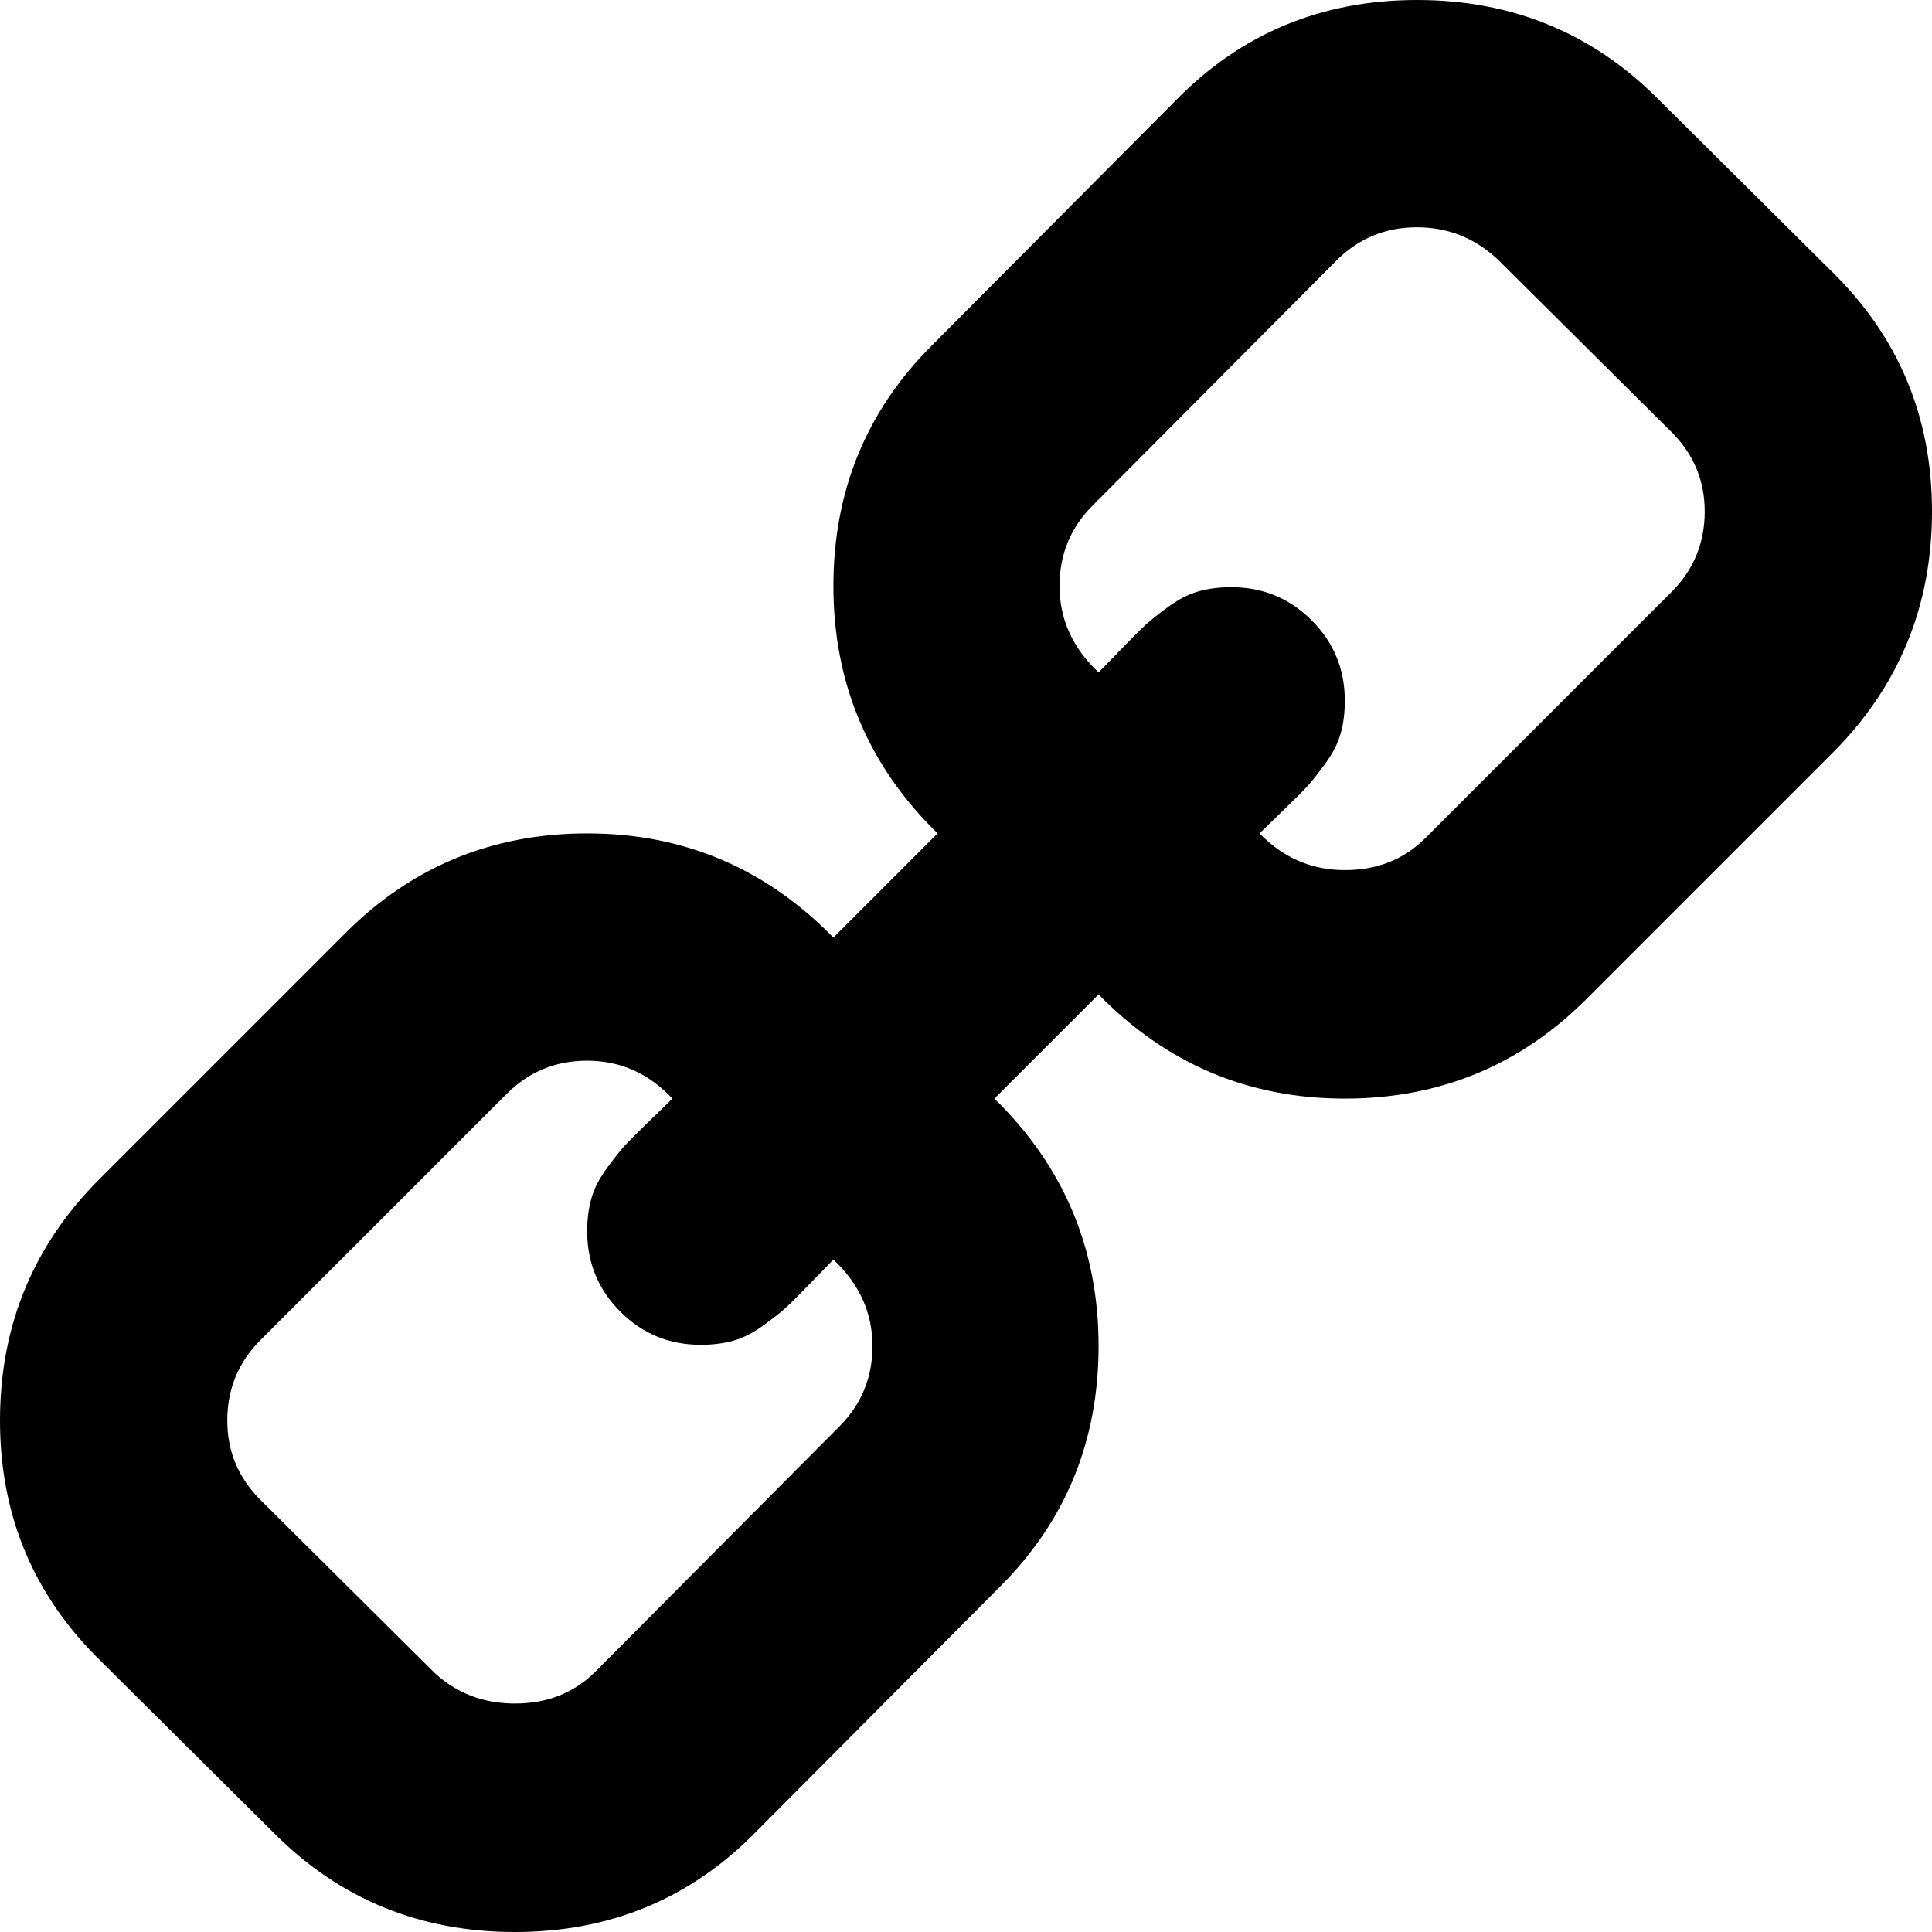
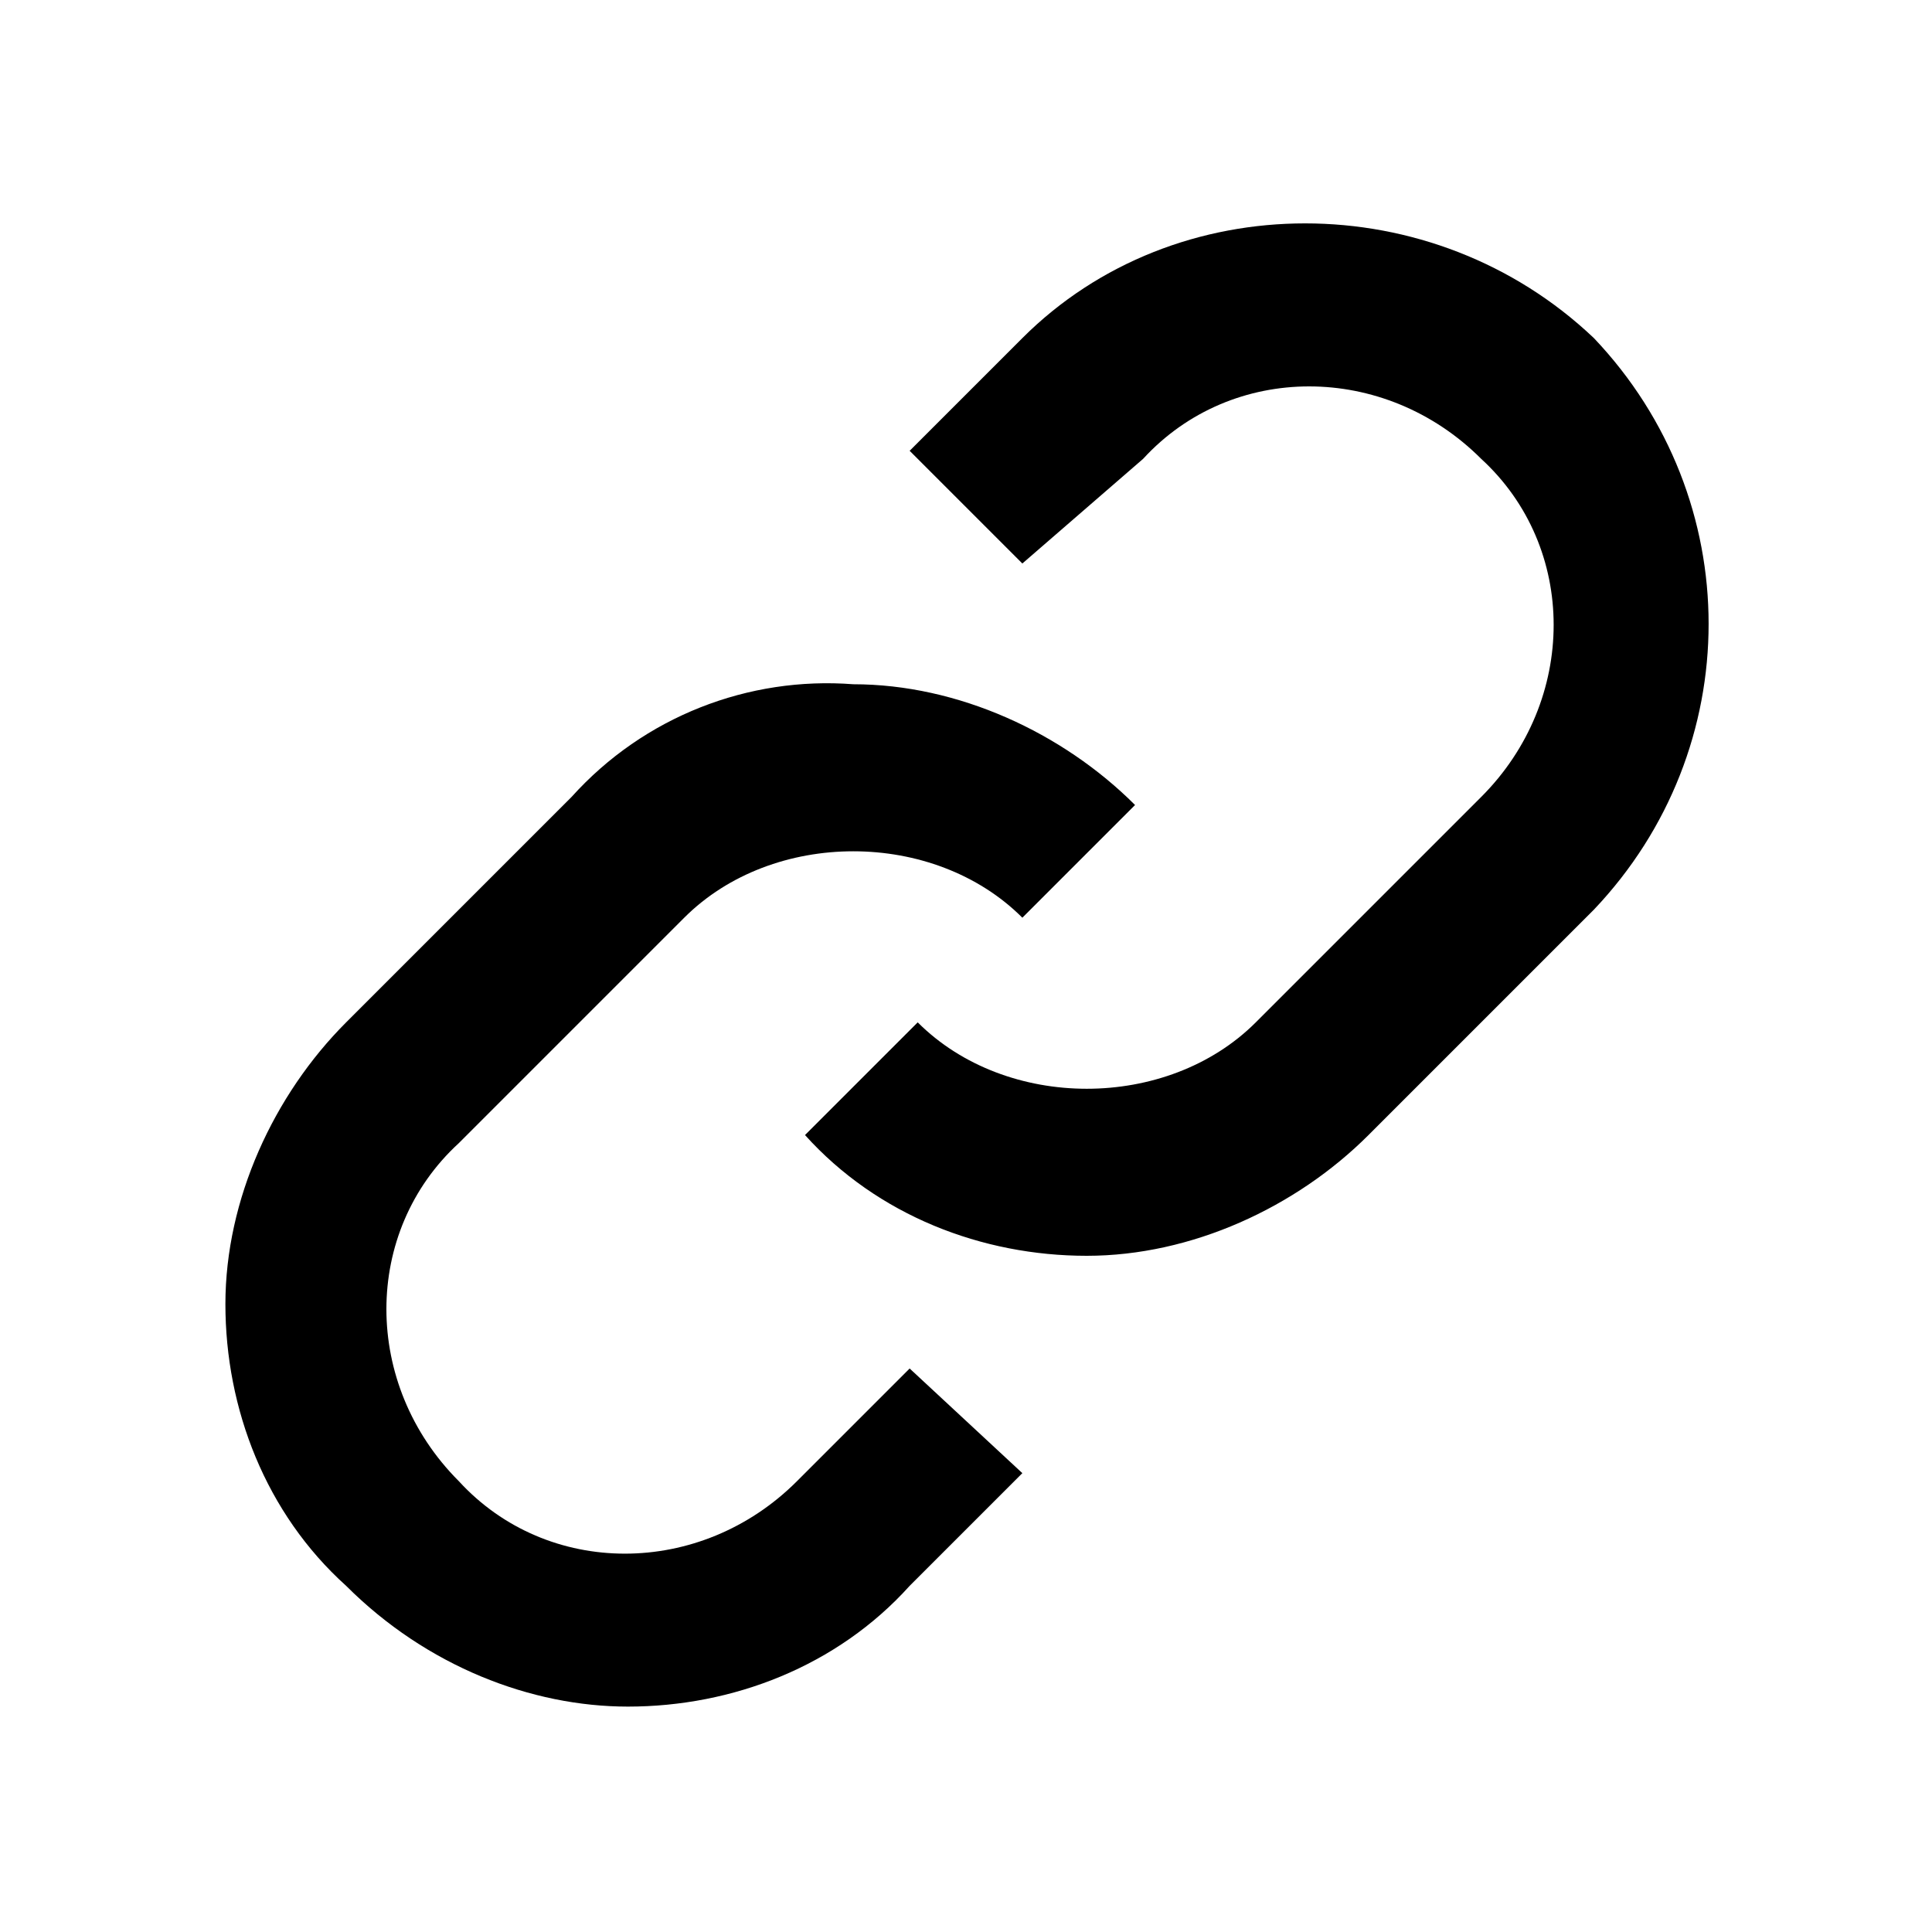
- <svg xmlns="http://www.w3.org/2000/svg" viewBox="0 0 250 250">
-   <path d="M29.412 183.824q0-6.128 4.289-10.417l31.863-31.863q4.289-4.29 10.416-4.29 6.434 0 11.03 4.903-.46.46-2.91 2.834-2.452 2.374-3.294 3.293-.843.92-2.298 2.91-1.455 1.992-1.991 3.907-.537 1.915-.537 4.213 0 6.127 4.29 10.416 4.289 4.29 10.416 4.29 2.298 0 4.213-.537 1.915-.536 3.906-1.991 1.992-1.455 2.91-2.298.92-.842 3.294-3.293 2.375-2.451 2.834-2.91 5.055 4.748 5.055 11.182 0 6.127-4.289 10.416L77.053 216.3q-4.136 4.136-10.417 4.136-6.127 0-10.417-3.983l-22.518-22.365q-4.29-4.29-4.29-10.263zm107.69-107.997q0-6.127 4.289-10.416l31.556-31.71q4.29-4.29 10.417-4.29 5.974 0 10.417 4.137l22.518 22.365q4.29 4.29 4.29 10.263 0 6.128-4.29 10.417l-31.863 31.863q-4.136 4.136-10.416 4.136-6.434 0-11.03-4.749.46-.46 2.91-2.834 2.452-2.374 3.294-3.293.843-.92 2.298-2.91 1.455-1.992 1.991-3.907.537-1.915.537-4.213 0-6.127-4.29-10.416-4.289-4.29-10.416-4.29-2.298 0-4.213.537-1.915.536-3.906 1.991-1.992 1.455-2.91 2.298-.92.842-3.294 3.293-2.375 2.451-2.834 2.91-5.055-4.748-5.055-11.182zM0 183.824q0 18.382 13.02 31.096l22.52 22.366Q48.253 250 66.635 250q18.536 0 31.25-13.02l31.556-31.71q12.715-12.715 12.715-31.097 0-18.842-13.48-32.016l13.48-13.48q13.174 13.48 31.863 13.48 18.382 0 31.25-12.868l31.862-31.863Q250 84.56 250 66.176q0-18.382-13.02-31.096l-22.52-22.366Q201.747 0 183.365 0q-18.536 0-31.25 13.02l-31.556 31.71q-12.715 12.715-12.715 31.097 0 18.842 13.48 32.016l-13.48 13.48q-13.174-13.48-31.863-13.48-18.382 0-31.25 12.868l-31.862 31.863Q0 165.44 0 183.824z" />
+ <svg xmlns="http://www.w3.org/2000/svg" version="1.1" viewBox="0 0 24 24">
+   <path d="M19.8,11.3L17,14.1c-0.9,0.9-2.2,1.5-3.5,1.5c-1.3,0-2.6-0.5-3.5-1.5l1.4-1.4c1.1,1.1,3.1,1.1,4.2,0  l2.8-2.8c1.2-1.2,1.2-3.1,0-4.2c-1.2-1.2-3.1-1.2-4.2,0L12.7,7l-1.4-1.4l1.4-1.4c1.9-1.9,5.1-1.9,7.1,0C21.7,6.2,21.7,9.3,19.8,11.3  z M9.9,18.4c-1.2,1.2-3.1,1.2-4.2,0c-1.2-1.2-1.2-3.1,0-4.2l2.8-2.8c1.1-1.1,3.1-1.1,4.2,0l1.4-1.4c-0.9-0.9-2.2-1.5-3.5-1.5  C9.3,8.4,8,8.9,7.1,9.9l-2.8,2.8c-0.9,0.9-1.5,2.2-1.5,3.5c0,1.3,0.5,2.6,1.5,3.5c1,1,2.3,1.5,3.5,1.5c1.3,0,2.6-0.5,3.5-1.5  l1.4-1.4L11.3,17L9.9,18.4z" />
</svg>
